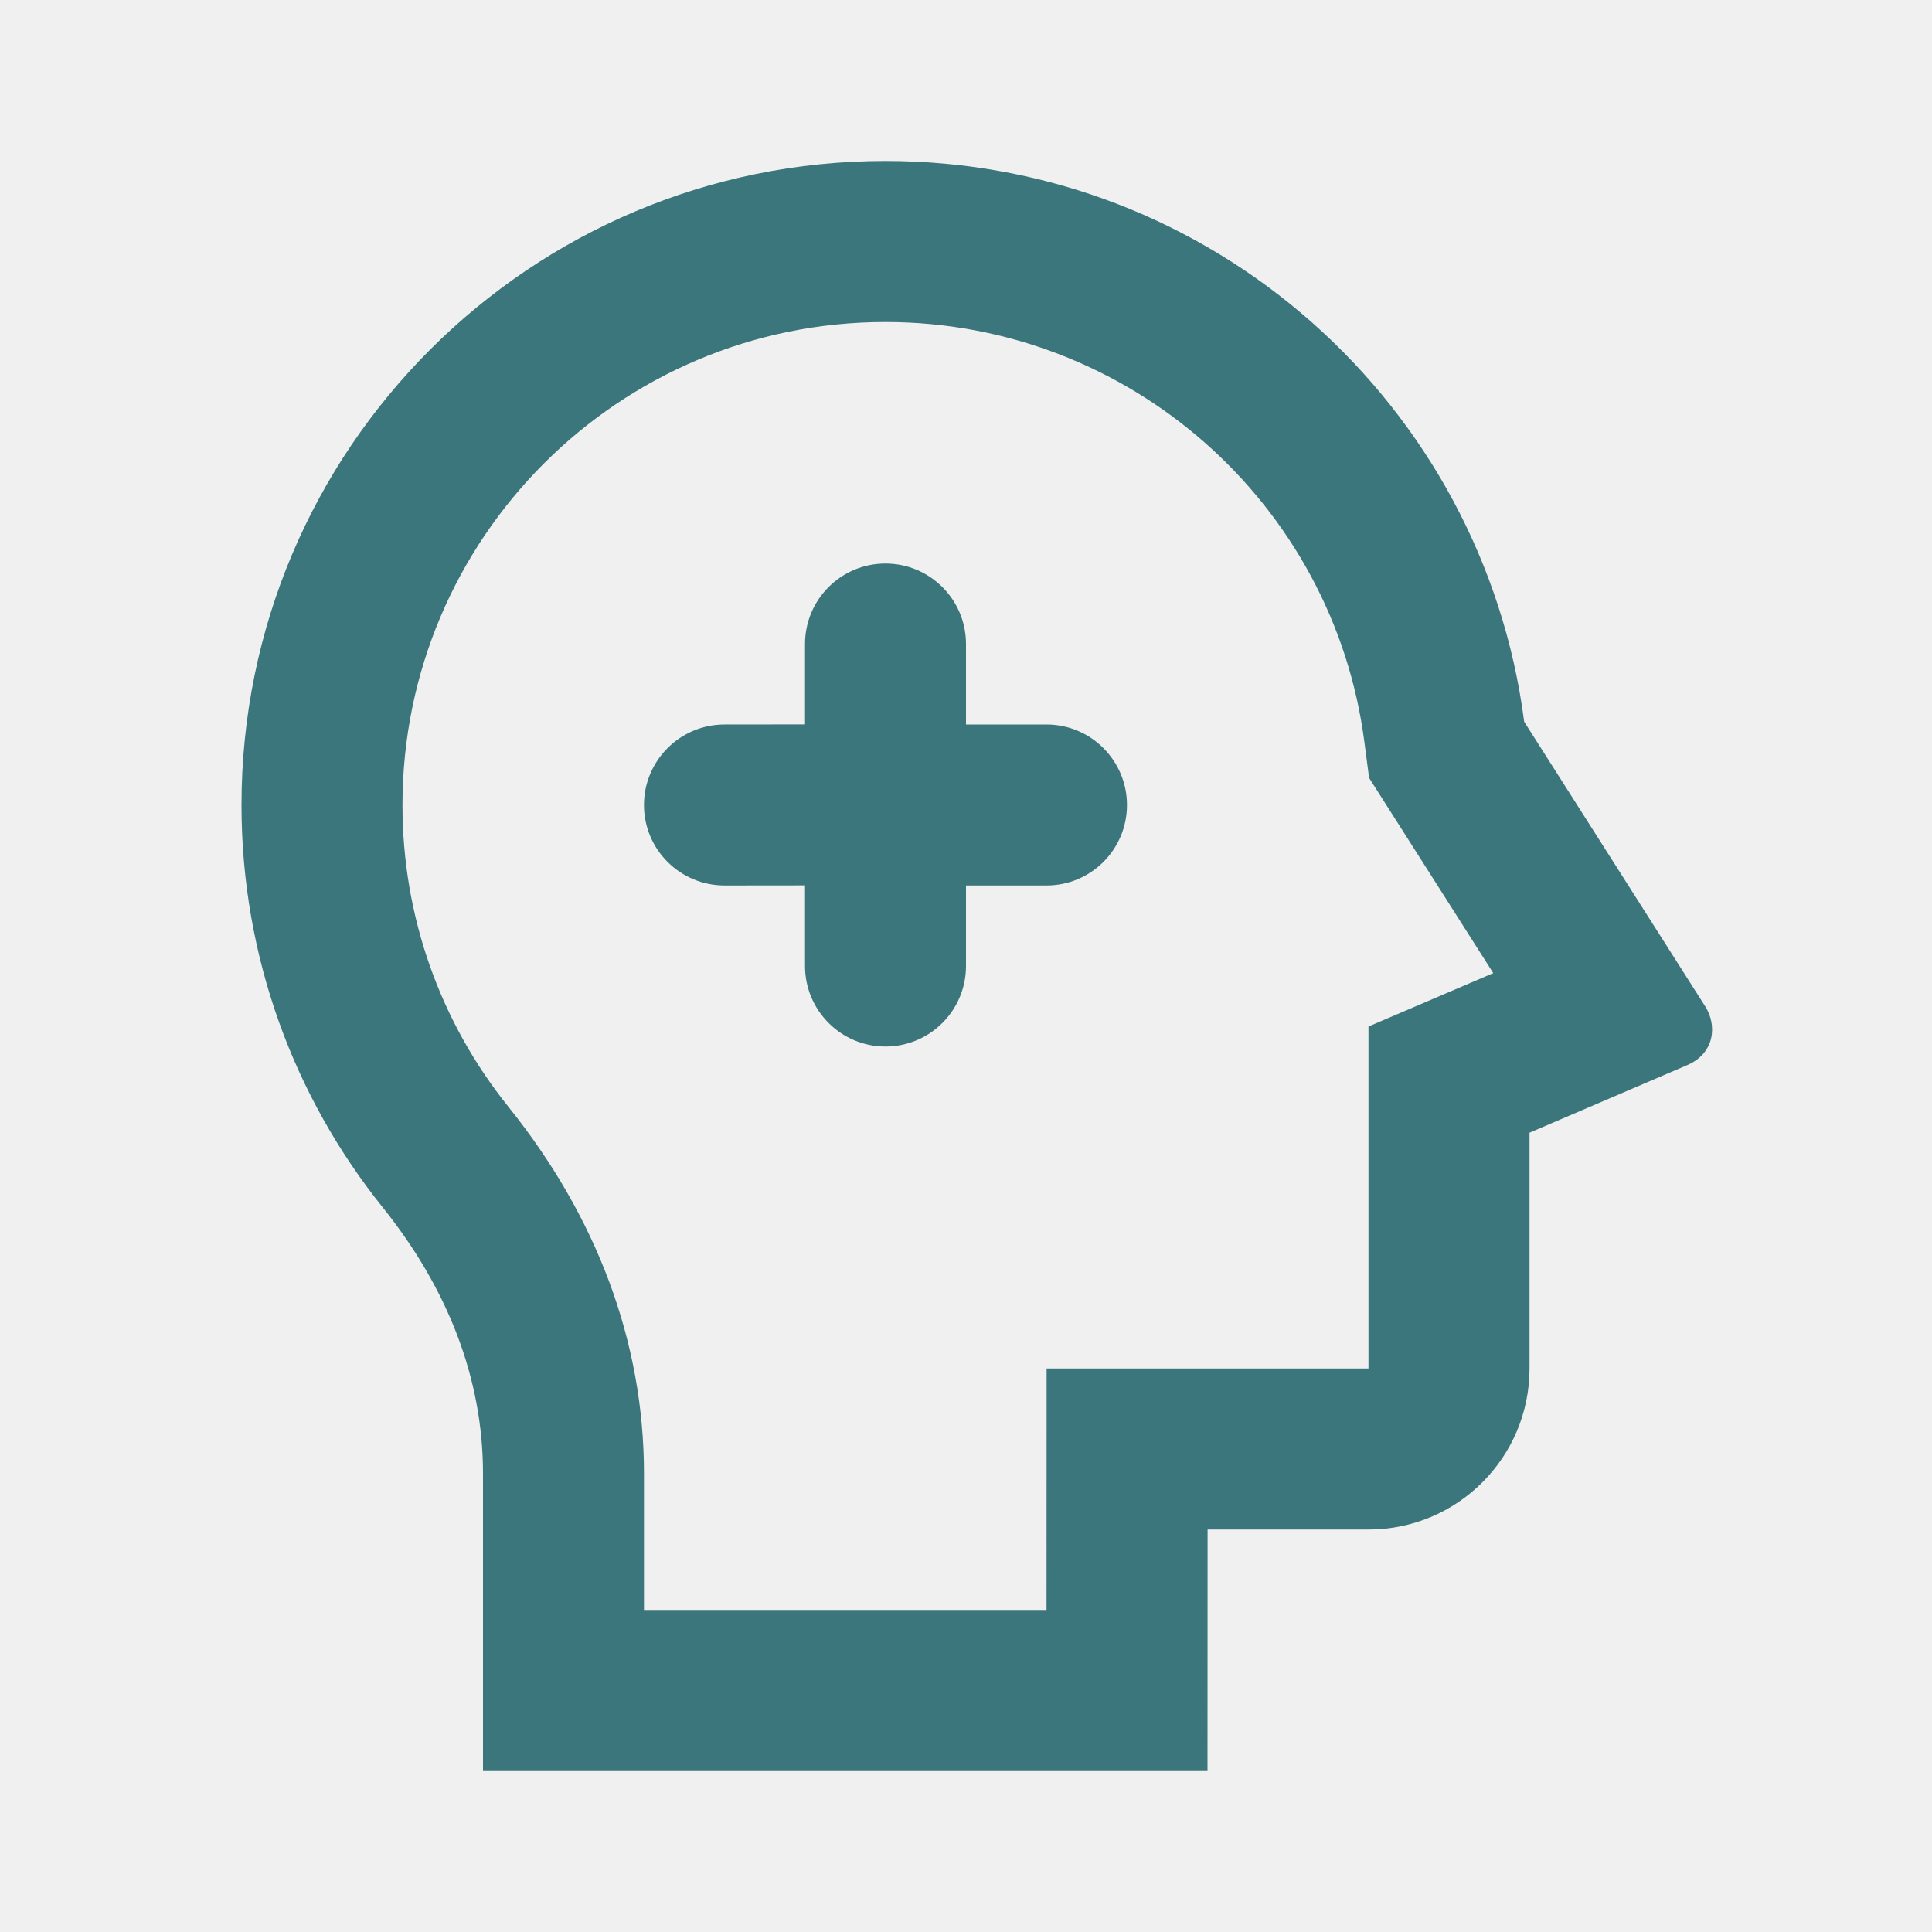
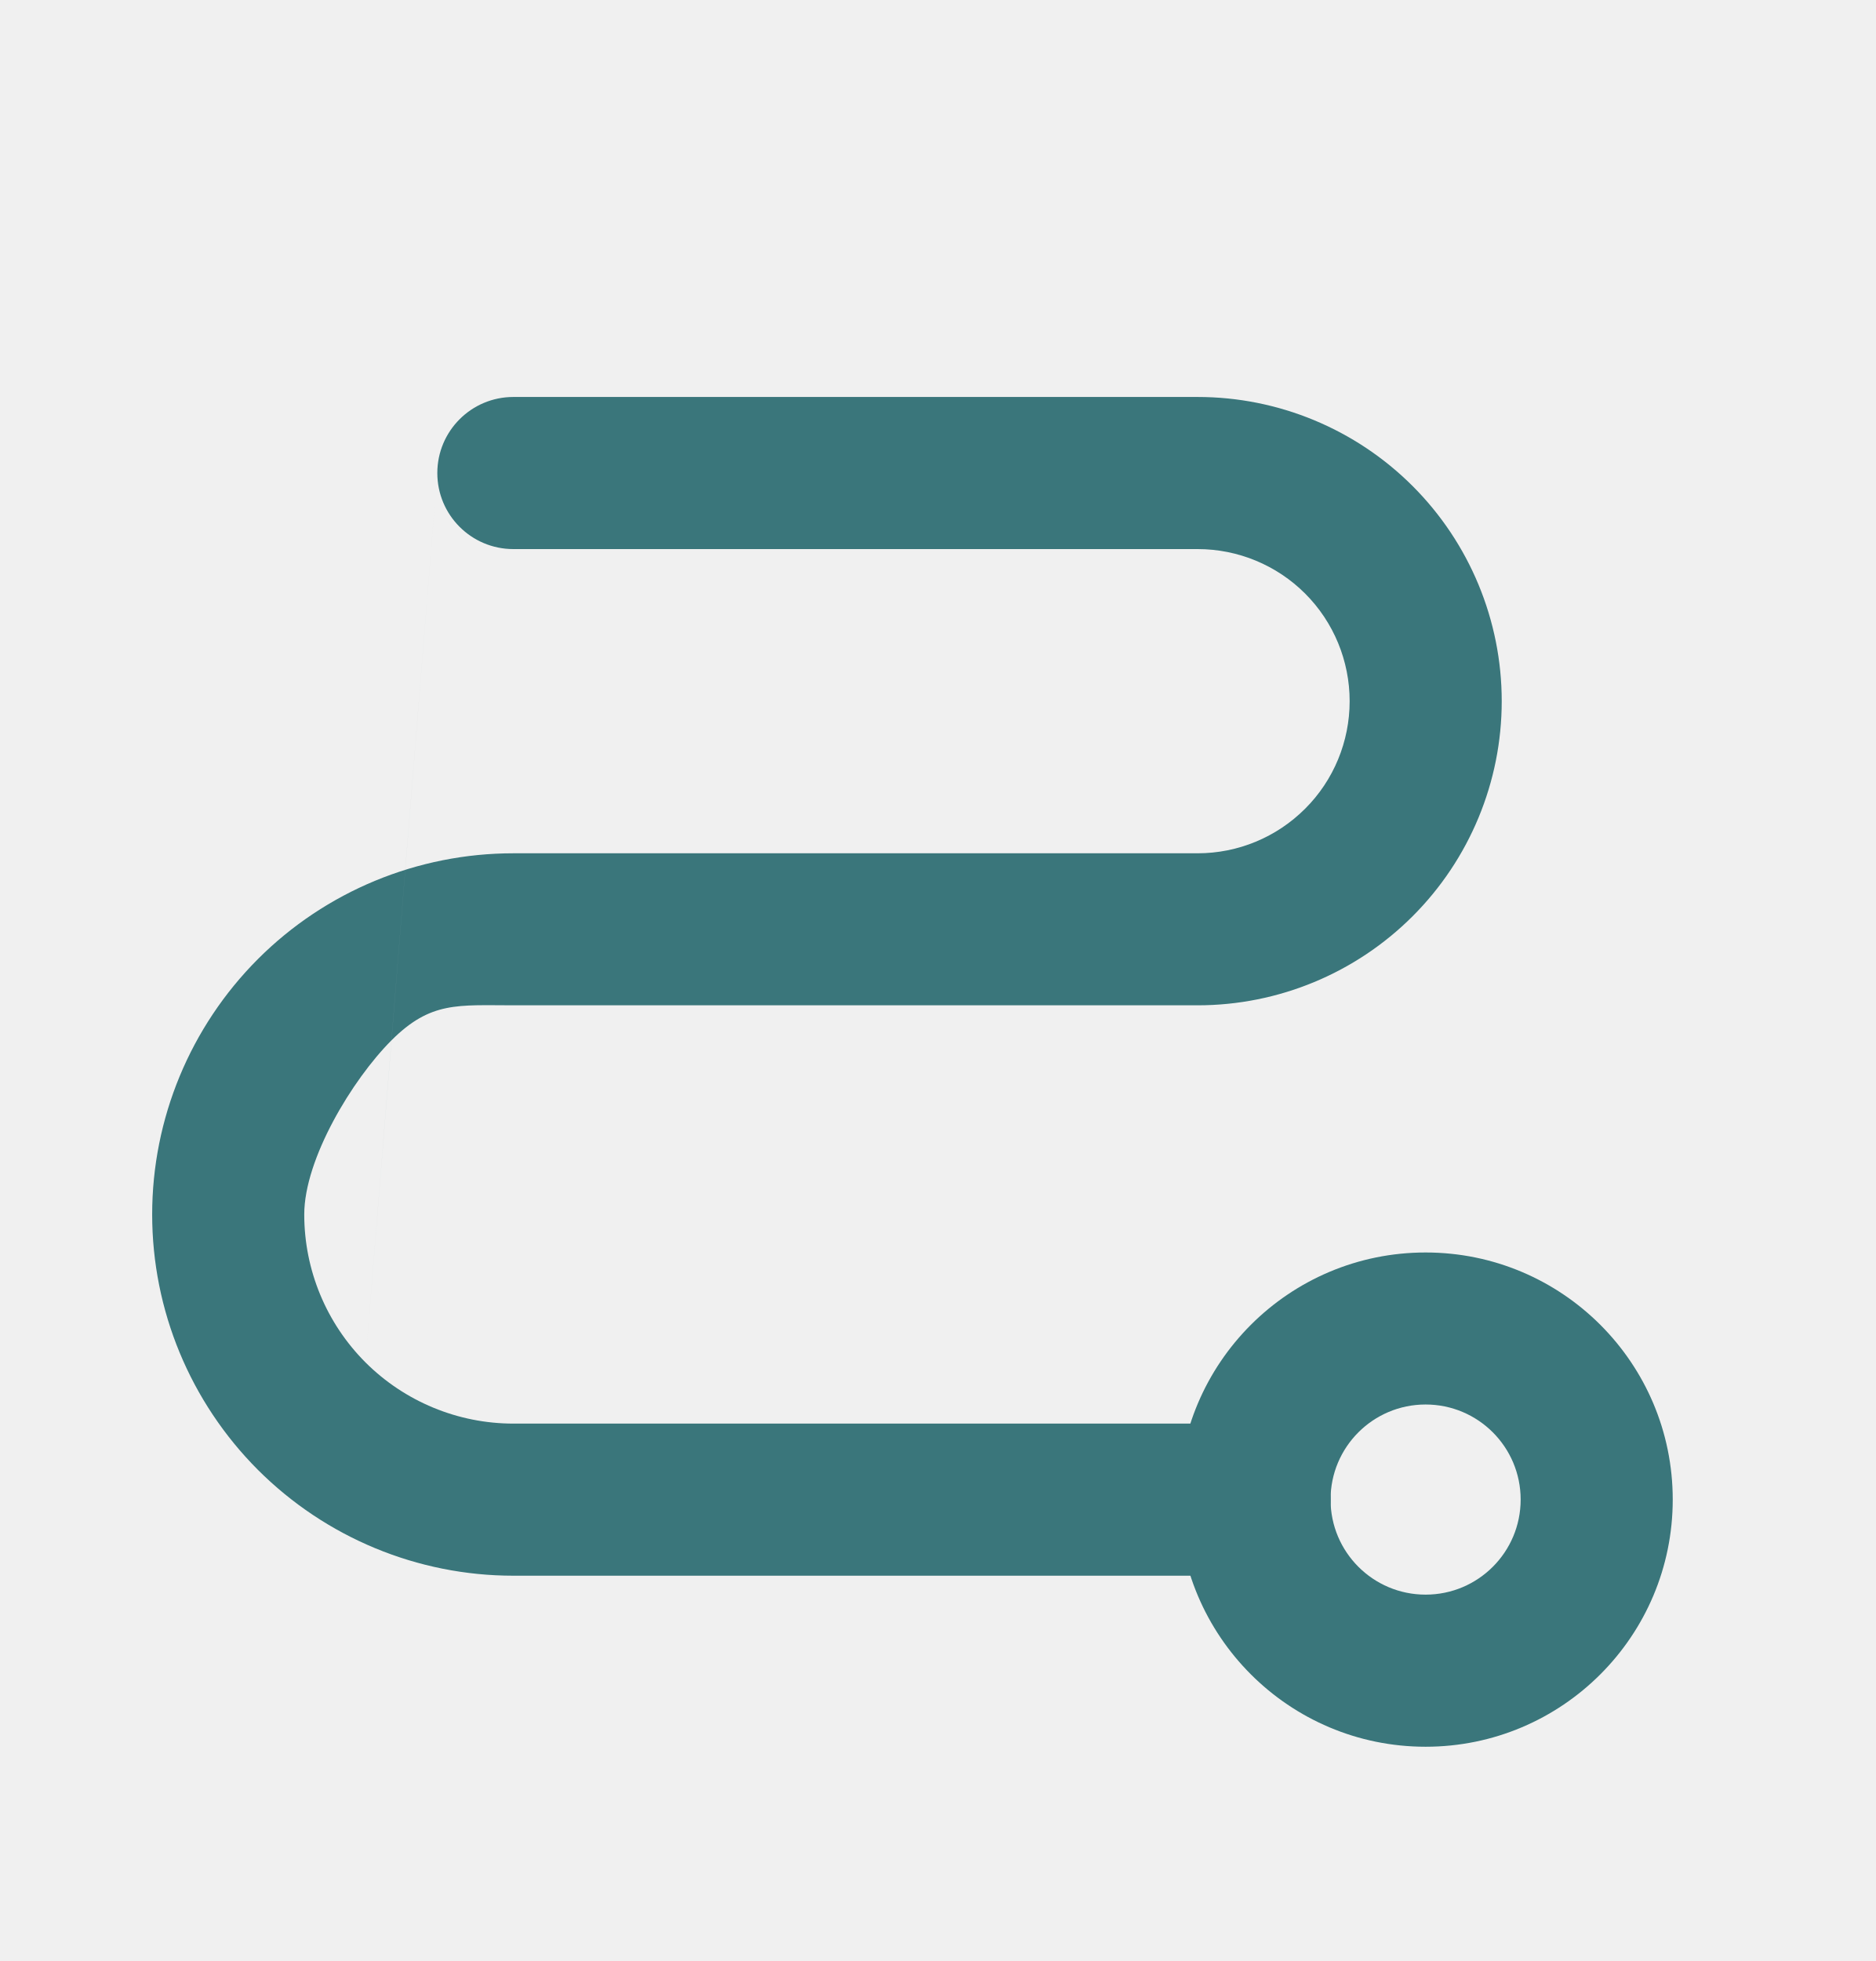
- <svg xmlns="http://www.w3.org/2000/svg" width="22" height="22" viewBox="0 0 22 22" fill="none">
-   <g clip-path="url(#clip0_6003_433)">
-     <mask id="mask0_6003_433" style="mask-type:luminance" maskUnits="userSpaceOnUse" x="0" y="0" width="22" height="22">
-       <path d="M22 0H0V22H22V0Z" fill="white" />
-     </mask>
-     <g mask="url(#mask0_6003_433)">
-       <path d="M10.083 1.833C13.812 1.833 16.89 4.616 17.356 8.218L19.419 11.462C19.554 11.676 19.527 11.994 19.212 12.129L17.417 12.898V15.583C17.417 16.596 16.596 17.417 15.583 17.417H13.751L13.75 20.167H5.5V16.78C5.5 15.699 5.1 14.675 4.36 13.751C3.352 12.495 2.75 10.901 2.75 9.167C2.75 5.117 6.034 1.833 10.083 1.833ZM10.083 3.667C7.045 3.667 4.583 6.129 4.583 9.167C4.583 10.436 5.012 11.635 5.79 12.604C6.793 13.854 7.333 15.278 7.333 16.78V18.333H11.917L11.918 15.583H15.583V11.689L17.004 11.081L15.59 8.858L15.537 8.453C15.185 5.73 12.855 3.667 10.083 3.667ZM10.083 6.417C10.589 6.417 11 6.827 11 7.333V8.25H11.917C12.423 8.25 12.833 8.661 12.833 9.167C12.833 9.673 12.423 10.083 11.917 10.083H11V11C11 11.506 10.589 11.917 10.083 11.917C9.577 11.917 9.167 11.506 9.167 11V10.082L8.25 10.083C7.744 10.083 7.333 9.673 7.333 9.167C7.333 8.661 7.744 8.25 8.25 8.25L9.167 8.249V7.333C9.167 6.827 9.577 6.417 10.083 6.417Z" fill="#3A767B" />
-     </g>
-   </g>
-   <defs>
-     <clipPath id="clip0_6003_433">
-       <rect width="22" height="22" fill="white" />
-     </clipPath>
-   </defs>
+ <svg xmlns="http://www.w3.org/2000/svg" width="22" height="23" viewBox="0 0 22 23" fill="none">
+   <path fill-rule="evenodd" clip-rule="evenodd" d="M13.824 17.588C13.824 15.987 15.122 14.69 16.723 14.69C18.324 14.69 19.622 15.987 19.622 17.588C19.622 19.189 18.324 20.487 16.723 20.487C15.122 20.487 13.824 19.189 13.824 17.588ZM16.723 16.473C16.107 16.473 15.608 16.972 15.608 17.588C15.608 18.204 16.107 18.703 16.723 18.703C17.339 18.703 17.838 18.204 17.838 17.588C17.838 16.972 17.339 16.473 16.723 16.473Z" fill="#3A767B" />
+   <path fill-rule="evenodd" clip-rule="evenodd" d="M5.13 5.548C5.13 5.056 5.529 4.656 6.022 4.656H14.049C14.995 4.656 15.902 5.032 16.571 5.701C17.24 6.37 17.616 7.278 17.616 8.224C17.616 9.17 17.24 10.077 16.571 10.746C15.902 11.415 14.995 11.791 14.049 11.791H6.022C5.371 11.791 5.052 11.742 4.592 12.202M4.287 15.979C3.827 15.518 3.569 14.895 3.569 14.244C3.569 13.594 4.132 12.662 4.592 12.202M4.287 15.979C4.747 16.438 5.371 16.697 6.022 16.697H14.718C15.21 16.697 15.61 17.096 15.61 17.589C15.61 18.081 15.21 18.481 14.718 18.481H6.022C4.898 18.481 3.821 18.034 3.026 17.24C2.232 16.445 1.785 15.368 1.785 14.244C1.785 13.12 2.232 12.043 3.026 11.248C3.82 10.454 4.898 10.008 6.022 10.008H14.049C14.522 10.008 14.975 9.82 15.31 9.485C15.645 9.151 15.832 8.697 15.832 8.224C15.832 7.751 15.645 7.297 15.31 6.962C14.976 6.628 14.522 6.44 14.049 6.44H6.022C5.529 6.44 5.13 6.041 5.13 5.548" fill="#3A767B" />
</svg>
